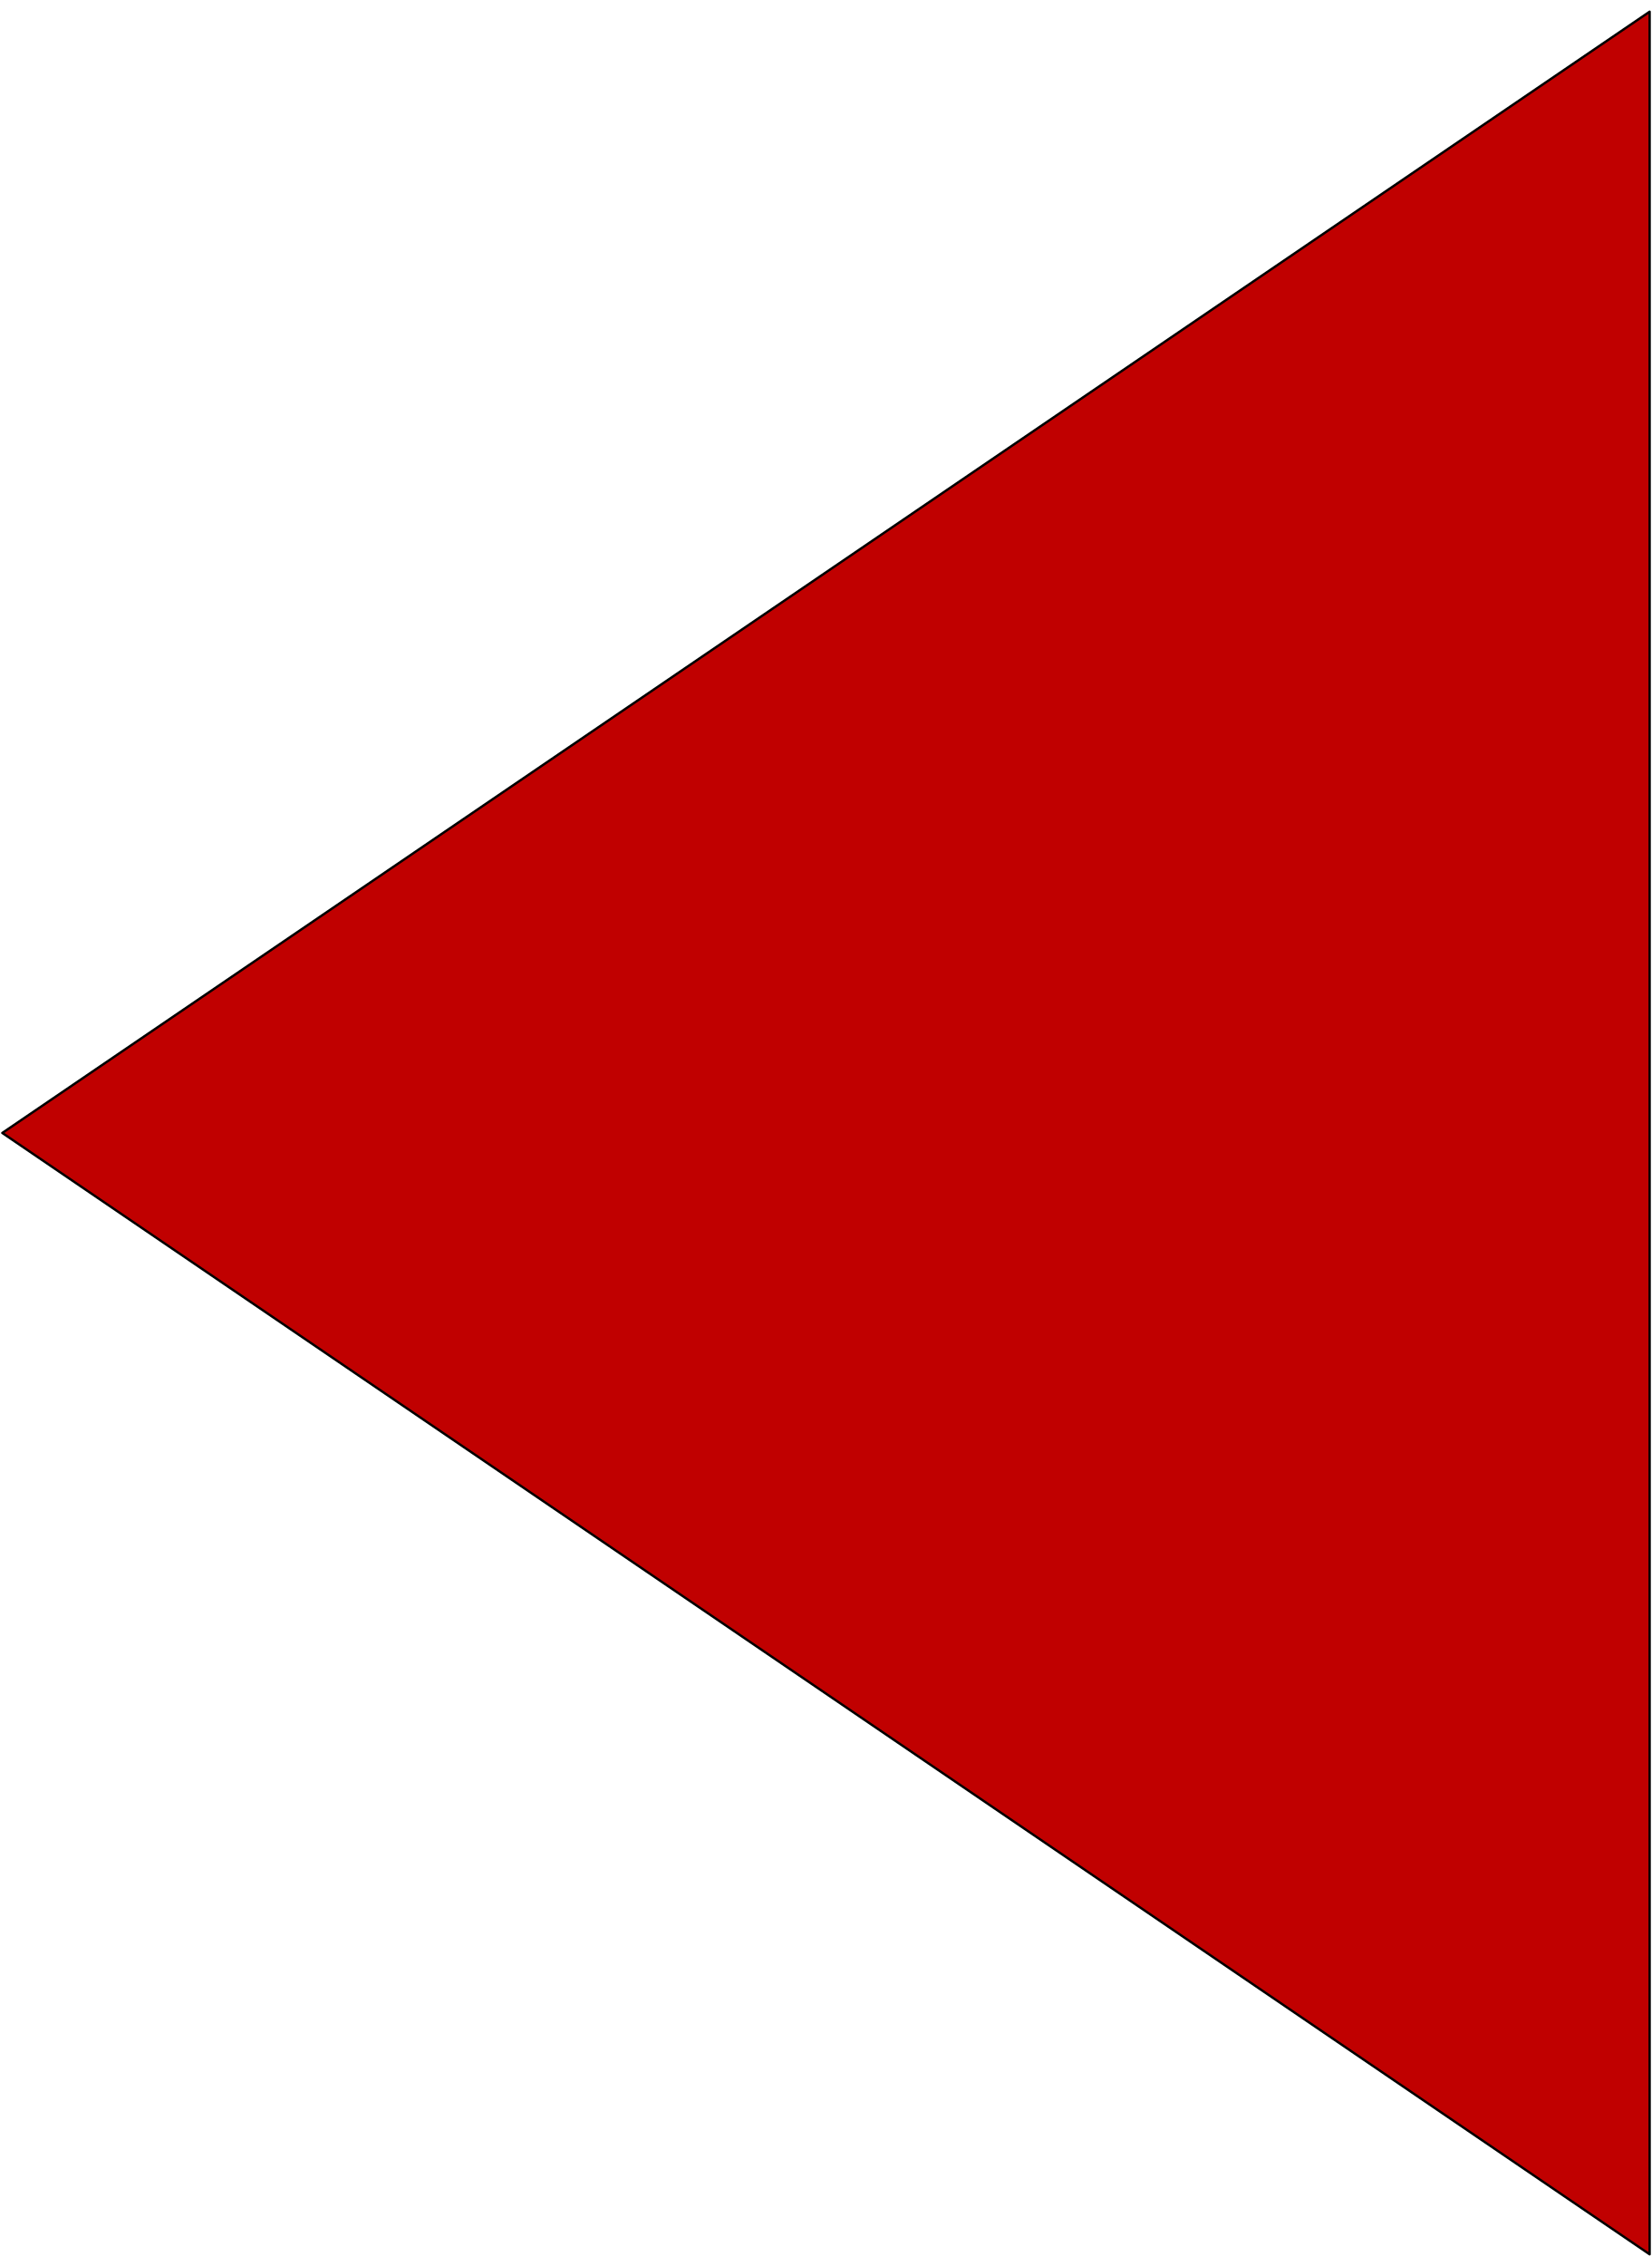
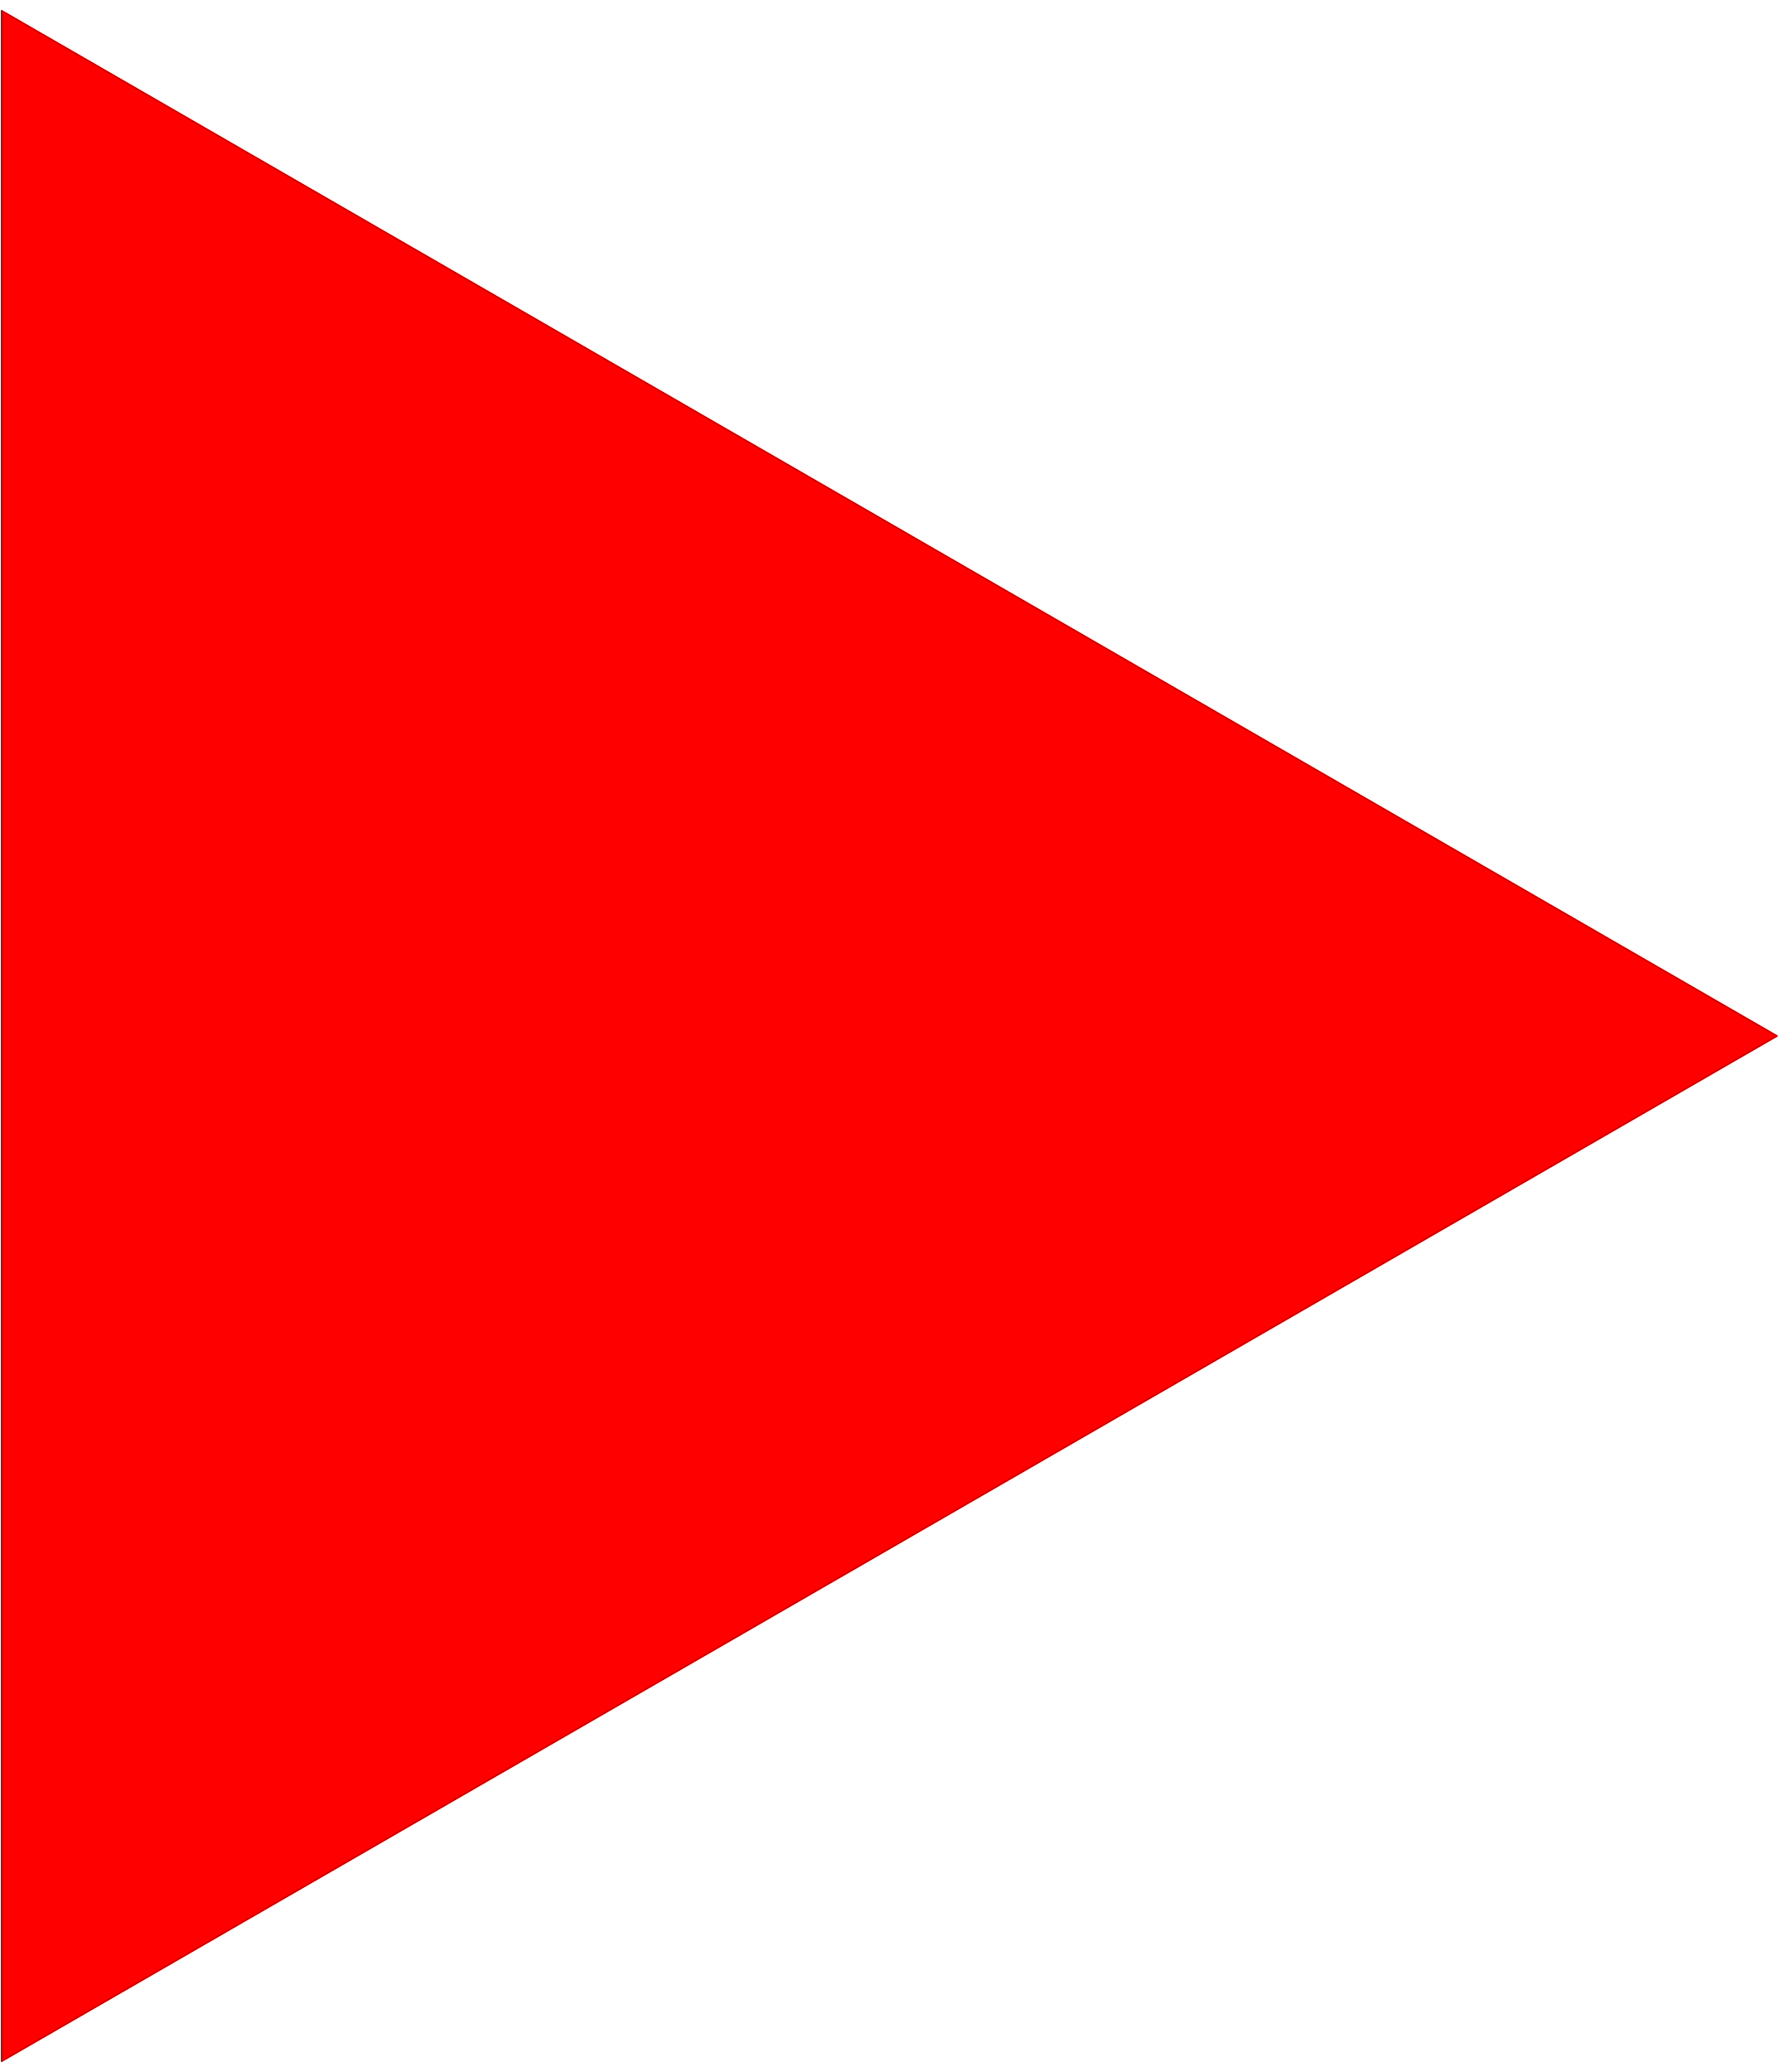
- <svg xmlns="http://www.w3.org/2000/svg" xmlns:ns1="http://schemas.microsoft.com/visio/2003/SVGExtensions/" width="2.356in" height="3.231in" viewBox="0 0 169.614 232.598" xml:space="preserve" color-interpolation-filters="sRGB" class="st2">
+ <svg xmlns="http://www.w3.org/2000/svg" xmlns:ns1="http://schemas.microsoft.com/visio/2003/SVGExtensions/" width="3.668in" height="4.272in" viewBox="0 0 264.102 307.559" xml:space="preserve" color-interpolation-filters="sRGB" class="st2">
  <ns1:documentProperties ns1:langID="2052" ns1:metric="true" ns1:viewMarkup="false" />
  <style type="text/css">
	
- 		.st1 {fill:#c00000;stroke:#000000;stroke-linecap:round;stroke-linejoin:round;stroke-width:0.24}
+ 		.st1 {fill:#ff0000;stroke:#c00000;stroke-linecap:round;stroke-linejoin:round;stroke-width:0.24}
		.st2 {fill:none;fill-rule:evenodd;font-size:12;overflow:visible;stroke-linecap:square;stroke-miterlimit:3}
	
	</style>
  <g ns1:mID="0" ns1:index="1" ns1:groupContext="foregroundPage">
    <ns1:pageProperties ns1:drawingScale="0.0393701" ns1:pageScale="0.0393701" ns1:drawingUnits="24" ns1:shadowOffsetX="8.50394" ns1:shadowOffsetY="-8.50394" />
-     <g id="shape1-1" ns1:mID="1" ns1:groupContext="shape" transform="translate(-63.2246,215.984) rotate(-90)">
+     <g id="shape1-1" ns1:mID="1" ns1:groupContext="shape" transform="translate(307.799,21.9685) rotate(90)">
      <ns1:userDefs>
        <ns1:ud ns1:nameU="visVersion" ns1:val="VT0(12):26" />
      </ns1:userDefs>
-       <path d="M214.79 232.6 L99.69 63.46 L-15.42 232.6 L214.79 232.6 Z" class="st1" />
+       <path d="M284.01 307.56 L131.81 43.94 L-20.39 307.56 L284.01 307.56 Z" class="st1" />
    </g>
  </g>
</svg>
